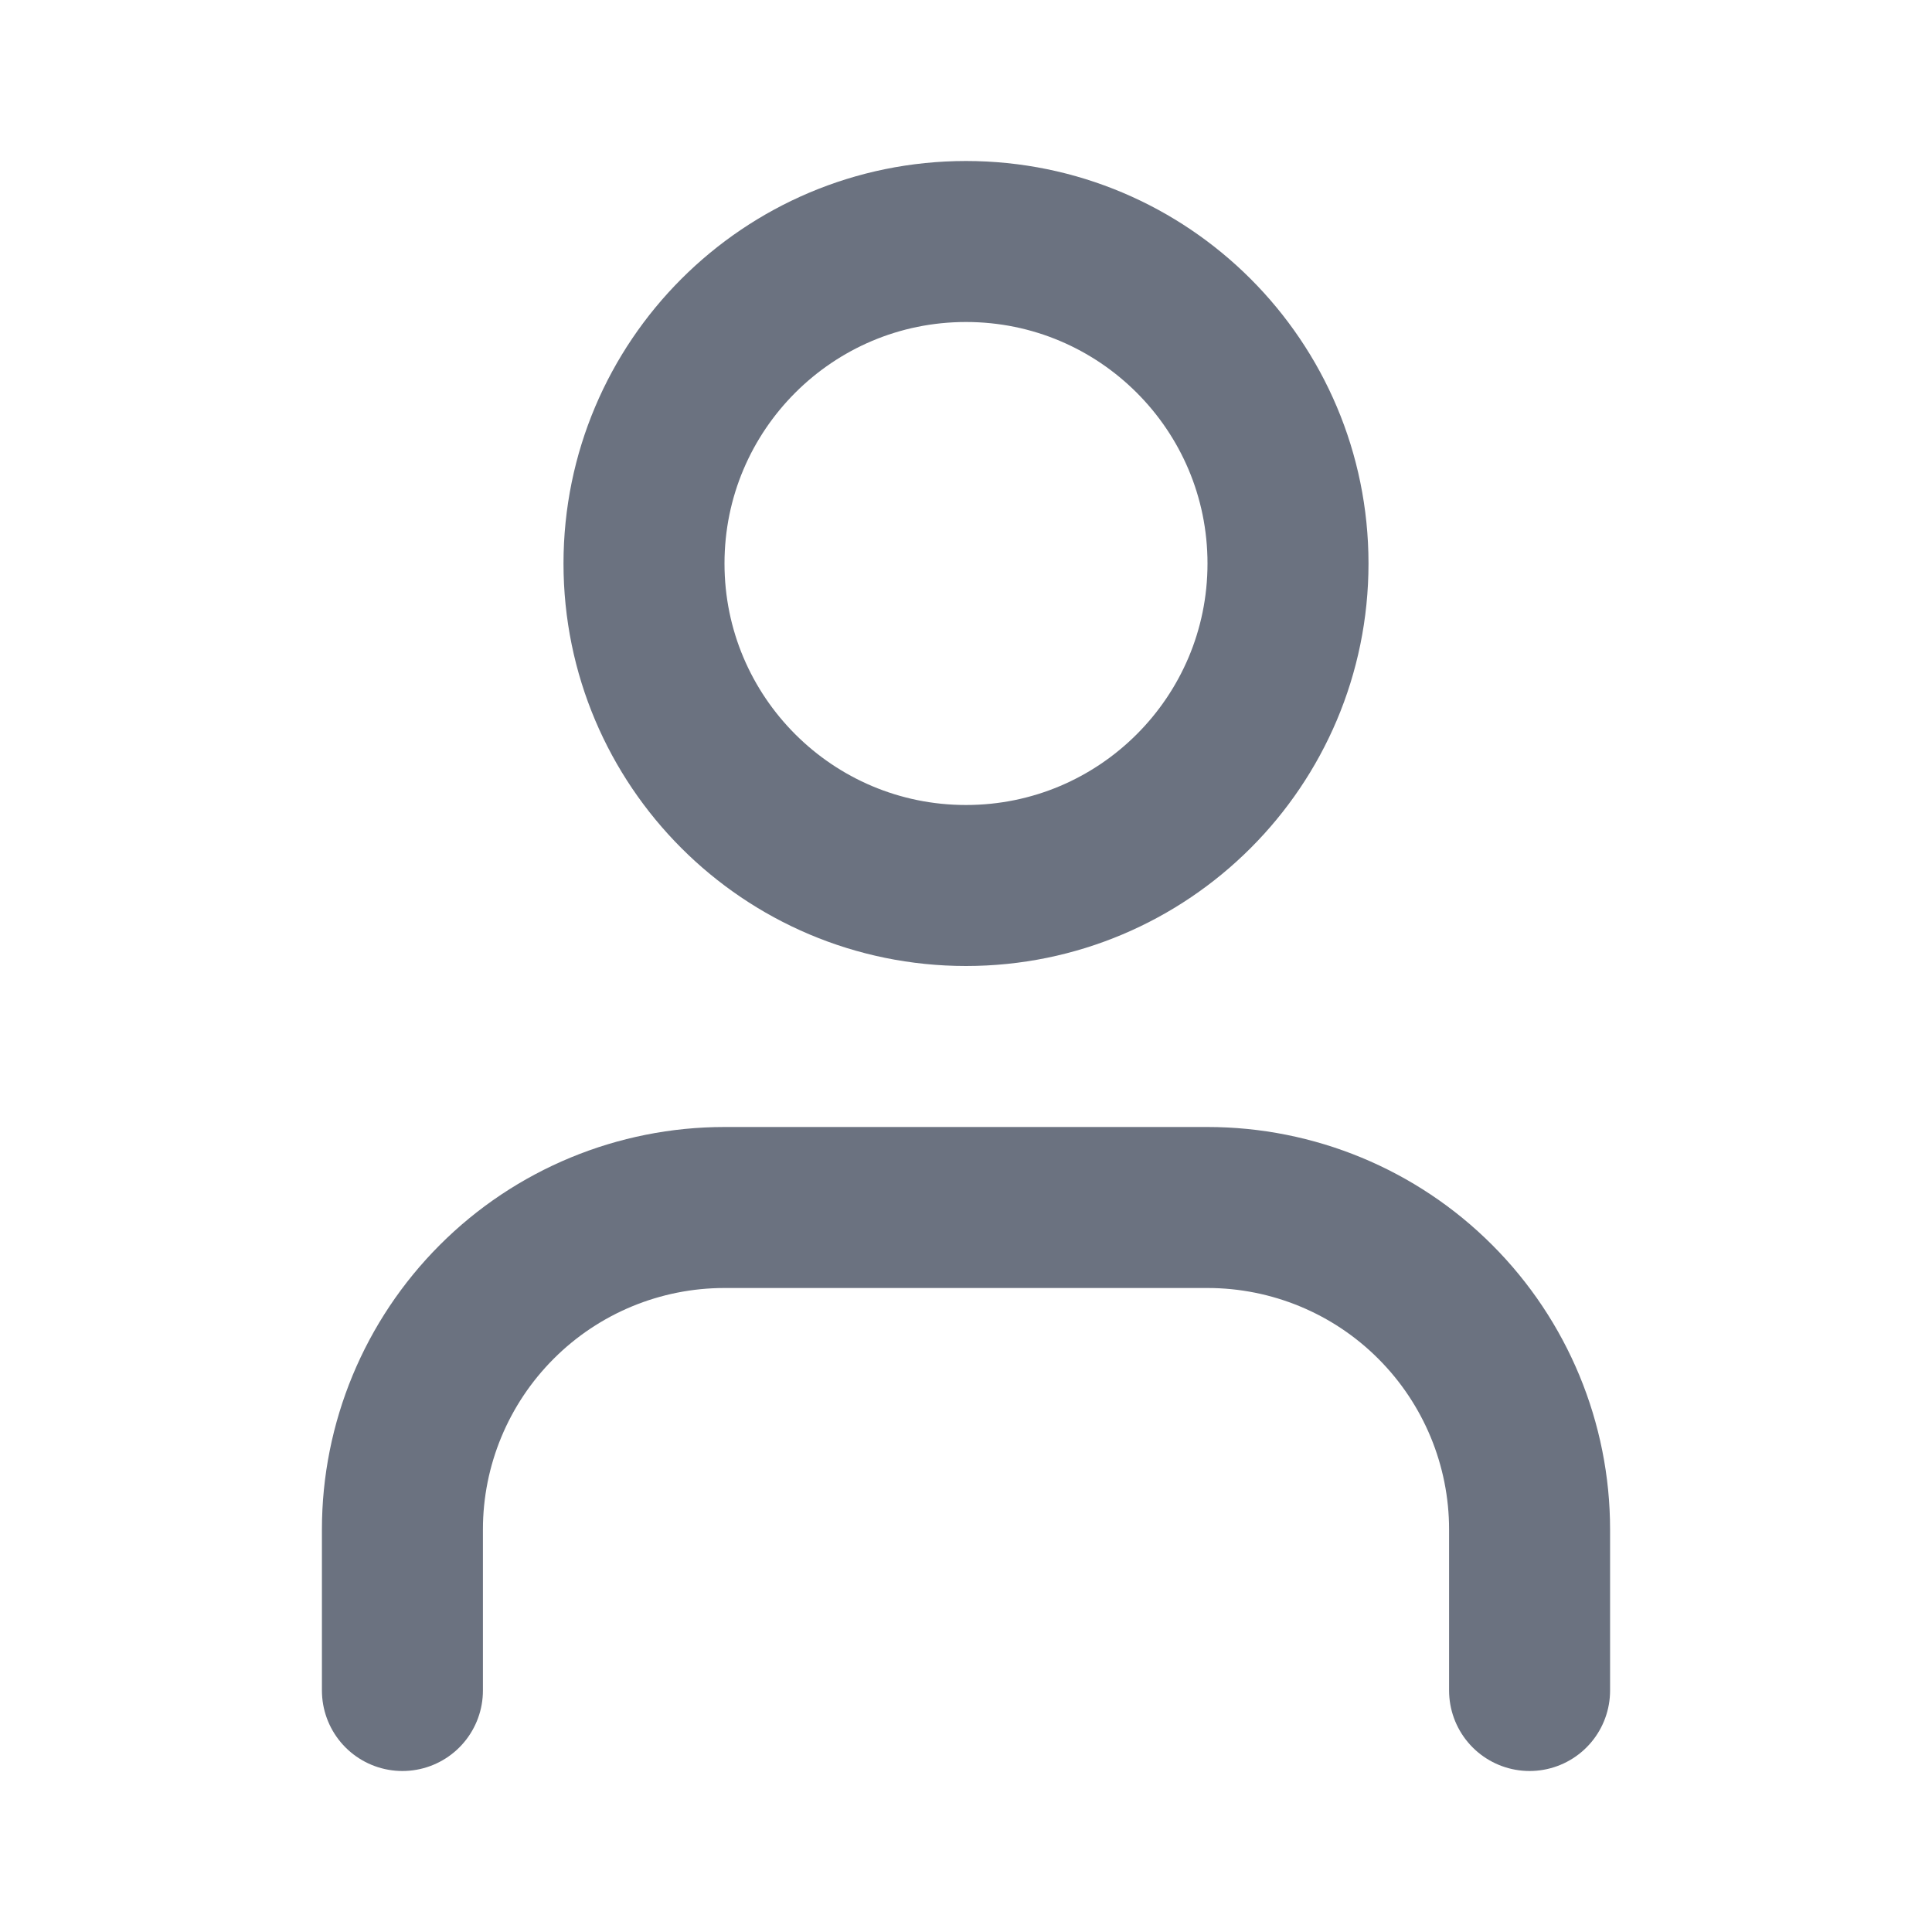
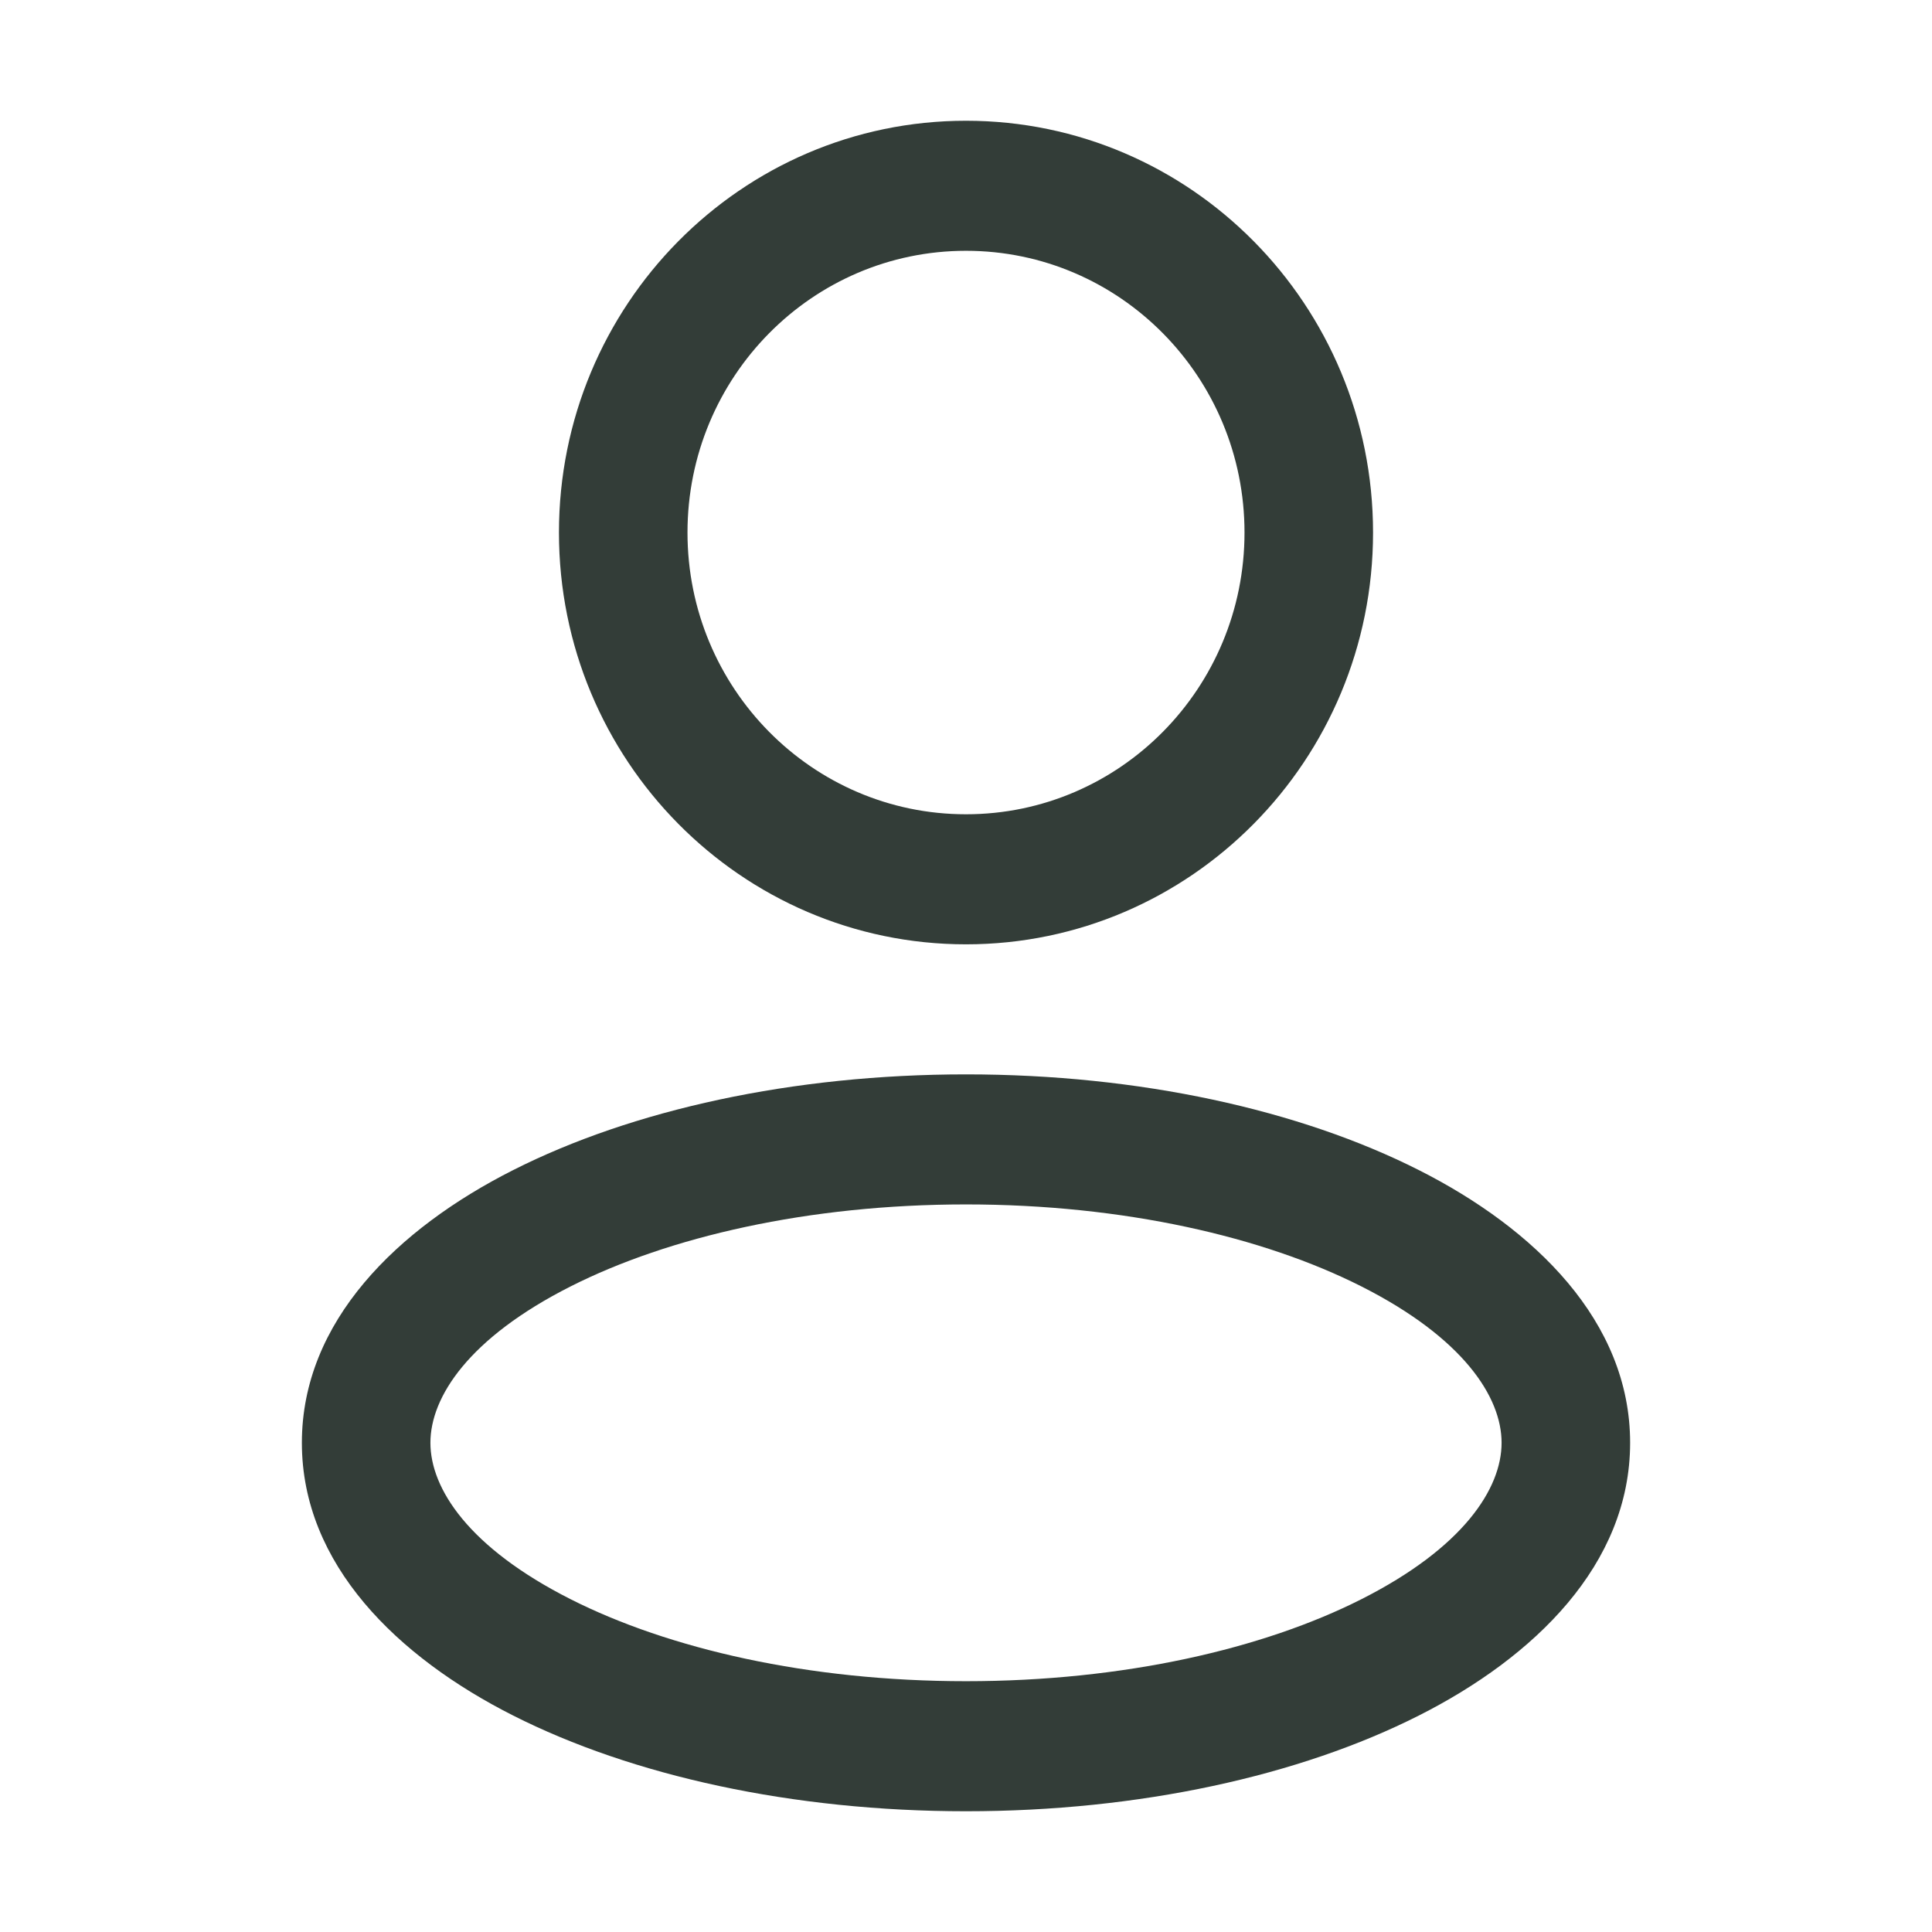
- <svg xmlns="http://www.w3.org/2000/svg" preserveAspectRatio="none" overflow="visible" style="display: block;" width="24" height="24" viewBox="0 0 24 24" fill="none">
-   <g id="user">
-     <path id="Vector" d="M19.001 21V19C19.001 17.939 18.579 16.922 17.829 16.172C17.079 15.421 16.061 15 15 15H9C7.939 15 6.921 15.421 6.171 16.172C5.421 16.922 4.999 17.939 4.999 19V21M16 7C16 9.209 14.209 11 12 11C9.791 11 8 9.209 8 7C8 4.791 9.791 3 12 3C14.209 3 16 4.791 16 7Z" stroke="#6B7280" stroke-width="2" stroke-linecap="round" />
-   </g>
+ <svg xmlns="http://www.w3.org/2000/svg" width="32" height="32" viewBox="0 0 32 32" fill="none">
+   <path fill-rule="evenodd" clip-rule="evenodd" d="M16 2C12.277 2 9.258 5.054 9.258 8.821C9.258 12.587 12.277 15.641 16 15.641C19.724 15.641 22.742 12.587 22.742 8.821C22.742 5.054 19.724 2 16 2ZM11.387 8.821C11.387 6.243 13.452 4.154 16 4.154C18.548 4.154 20.613 6.243 20.613 8.821C20.613 11.398 18.548 13.487 16 13.487C13.452 13.487 11.387 11.398 11.387 8.821Z" fill="#333D38" />
+   <path fill-rule="evenodd" clip-rule="evenodd" d="M16 17.795C13.127 17.795 10.473 18.382 8.498 19.381C6.587 20.347 5 21.882 5 23.897C5 25.913 6.587 27.448 8.498 28.414C10.473 29.413 13.127 30 16 30C18.873 30 21.527 29.413 23.502 28.414C25.413 27.448 27 25.913 27 23.897C27 21.882 25.413 20.347 23.502 19.381C21.527 18.382 18.873 17.795 16 17.795ZM7.129 23.897C7.129 23.137 7.766 22.159 9.451 21.307C11.072 20.487 13.386 19.949 16 19.949C18.614 19.949 20.928 20.487 22.549 21.307C24.234 22.159 24.871 23.137 24.871 23.897C24.871 24.658 24.234 25.636 22.549 26.488C20.928 27.308 18.614 27.846 16 27.846C13.386 27.846 11.072 27.308 9.451 26.488C7.766 25.636 7.129 24.658 7.129 23.897Z" fill="#333D38" />
</svg>
